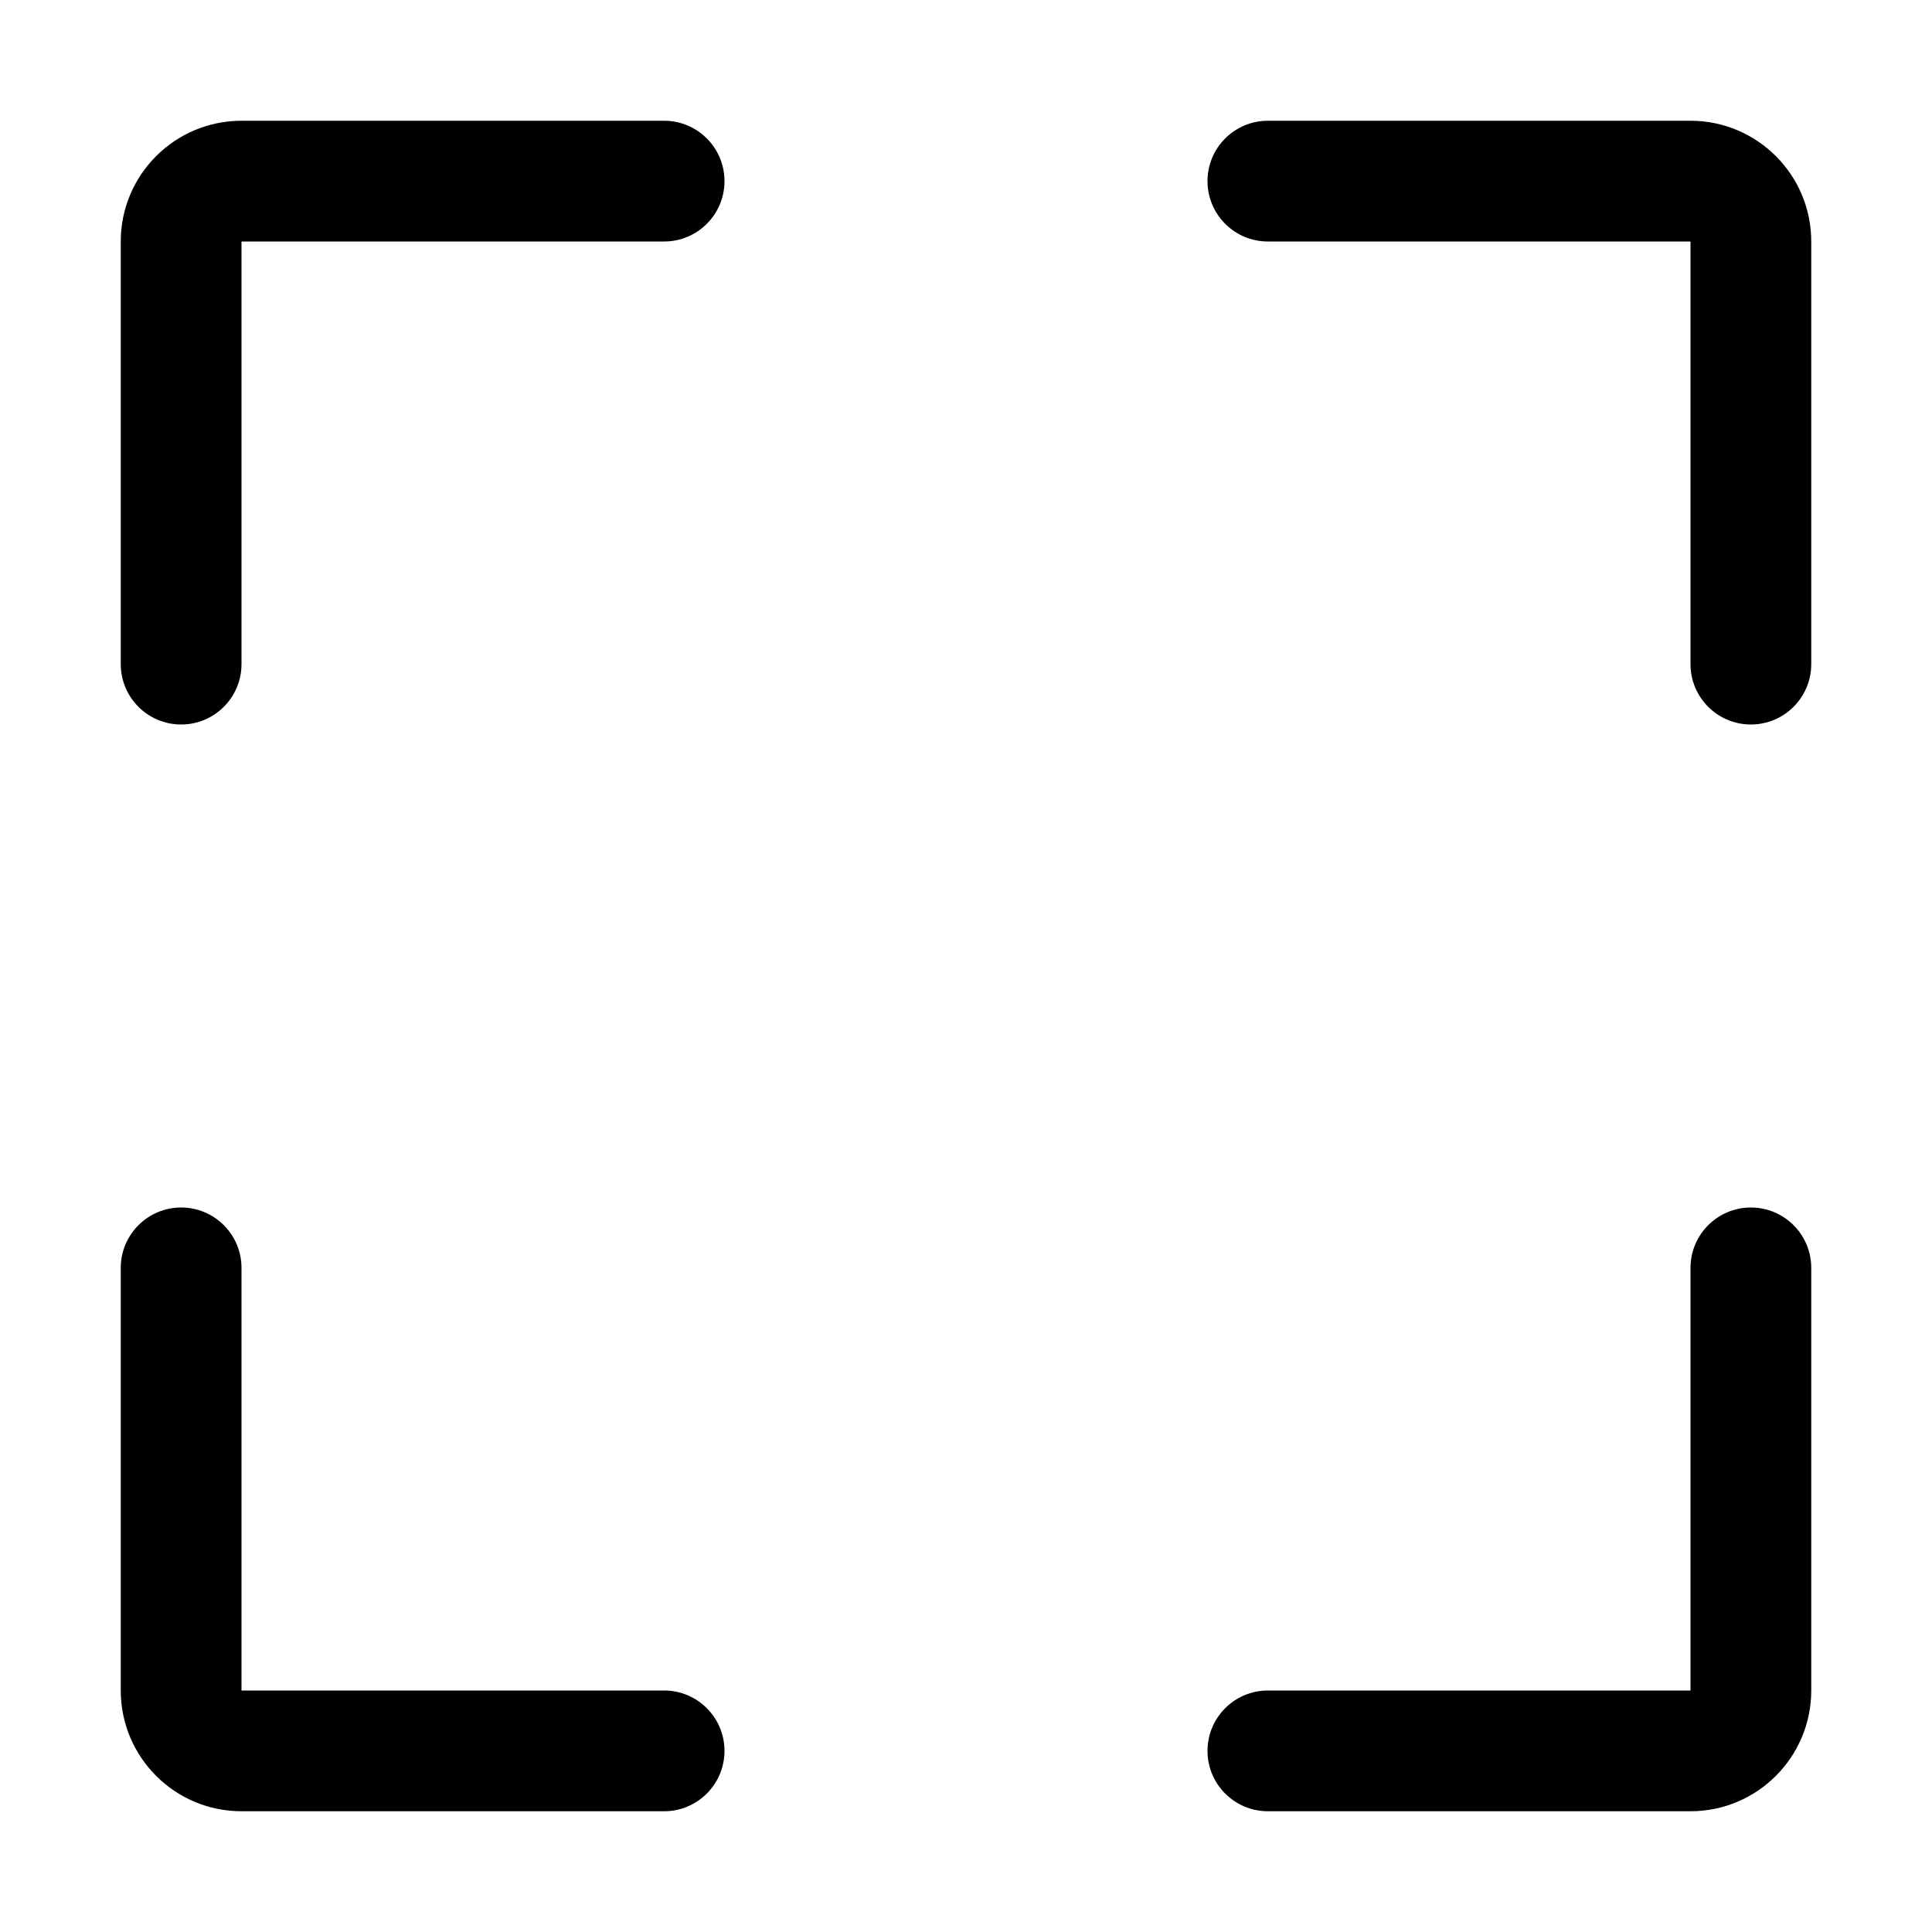
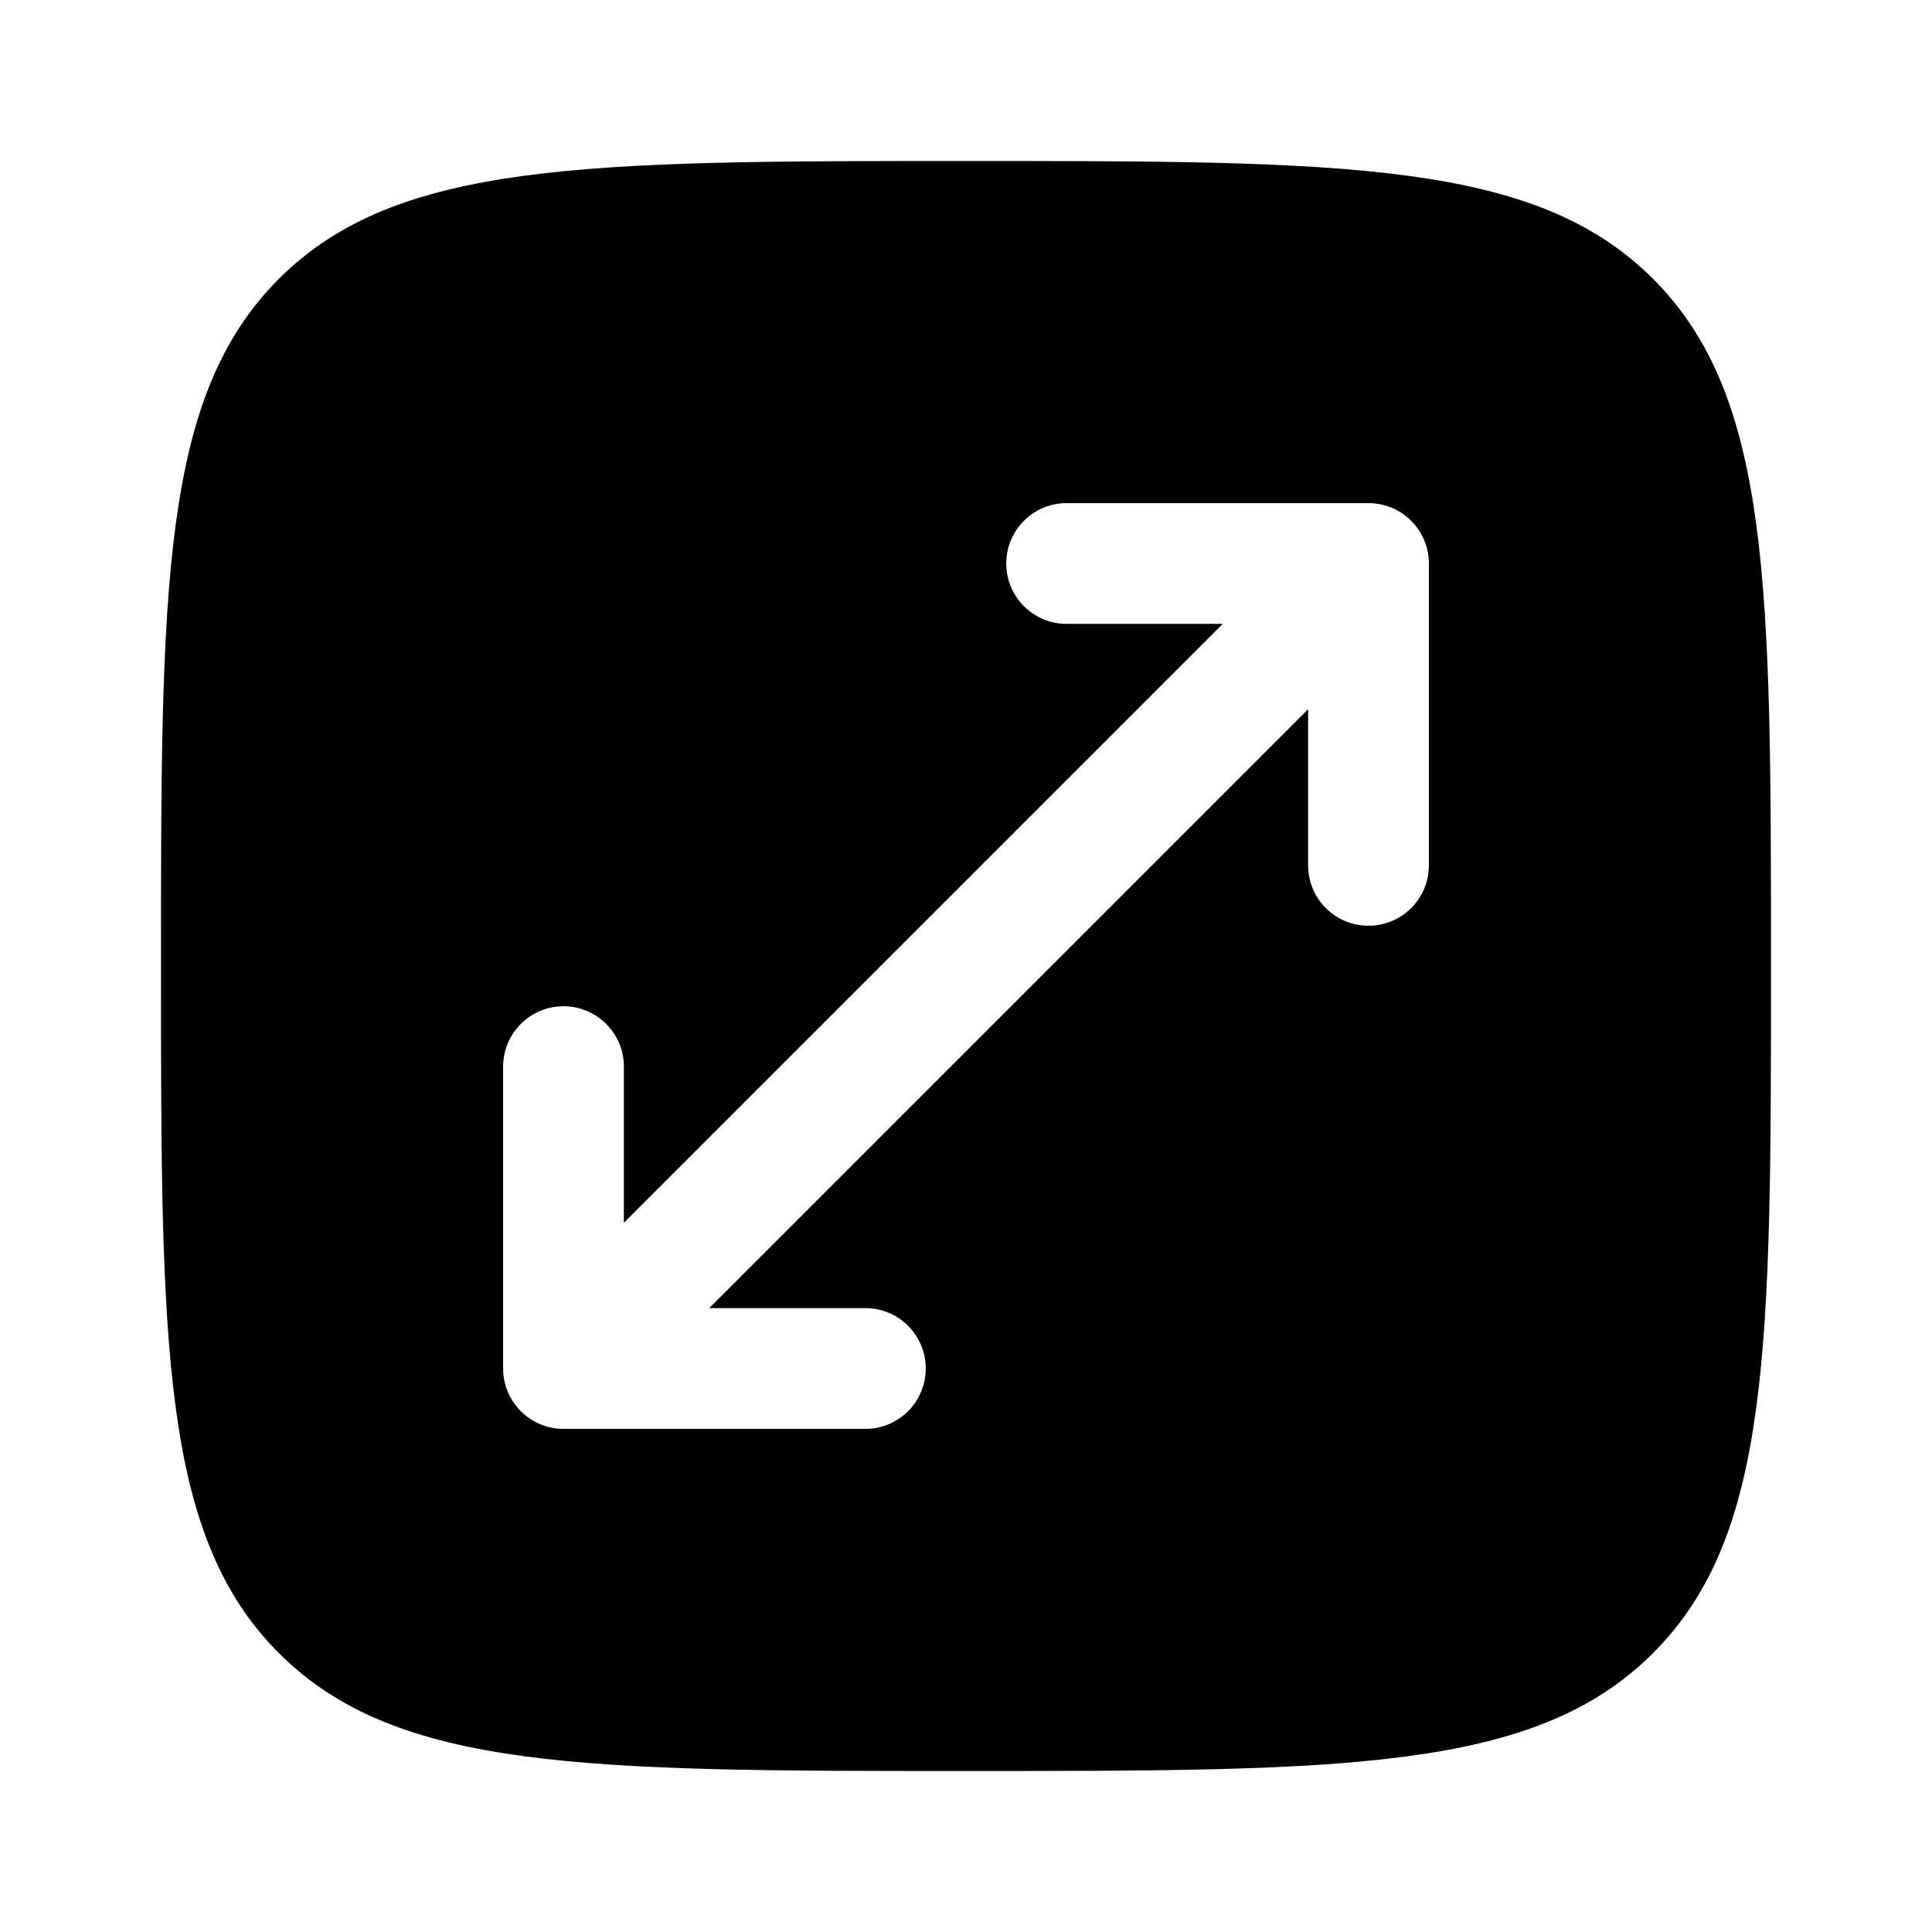
<svg xmlns="http://www.w3.org/2000/svg" width="24" height="24" viewBox="0 0 24 24">
-   <path d="M3 1.5C2.172 1.5 1.5 2.172 1.5 3V8.25C1.5 8.664 1.836 9 2.25 9C2.664 9 3 8.664 3 8.25V3H8.25C8.664 3 9 2.664 9 2.25C9 1.836 8.664 1.5 8.25 1.5H3Z" />
-   <path d="M21 22.5C21.828 22.5 22.5 21.828 22.5 21V15.75C22.5 15.336 22.164 15 21.75 15C21.336 15 21 15.336 21 15.75V21H15.75C15.336 21 15 21.336 15 21.75C15 22.164 15.336 22.5 15.75 22.5H21Z" />
-   <path d="M3 22.5C2.172 22.5 1.5 21.828 1.5 21V15.75C1.5 15.336 1.836 15 2.25 15C2.664 15 3 15.336 3 15.75L3 21H8.25C8.664 21 9 21.336 9 21.75C9 22.164 8.664 22.5 8.25 22.5H3Z" />
-   <path d="M22.5 3C22.5 2.172 21.828 1.5 21 1.5H15.75C15.336 1.5 15 1.836 15 2.25C15 2.664 15.336 3 15.75 3L21 3L21 8.25C21 8.664 21.336 9 21.75 9C22.164 9 22.5 8.664 22.5 8.25L22.5 3Z" />
+   <path fill="currentColor" fill-rule="evenodd" d="M2 12c0-4.714 0-7.071 1.464-8.536C4.93 2 7.286 2 12 2s7.071 0 8.535 1.464C22 4.93 22 7.286 22 12s0 7.071-1.465 8.535C19.072 22 16.714 22 12 22s-7.071 0-8.536-1.465C2 19.072 2 16.714 2 12m10.5-5a.75.75 0 0 1 .75-.75H17a.75.75 0 0 1 .75.75v3.75a.75.75 0 0 1-1.5 0V8.81l-7.44 7.44h1.94a.75.75 0 0 1 0 1.5H7a.75.75 0 0 1-.75-.75v-3.75a.75.75 0 0 1 1.5 0v1.94l7.44-7.44h-1.94A.75.75 0 0 1 12.5 7" clip-rule="evenodd" />
</svg>
